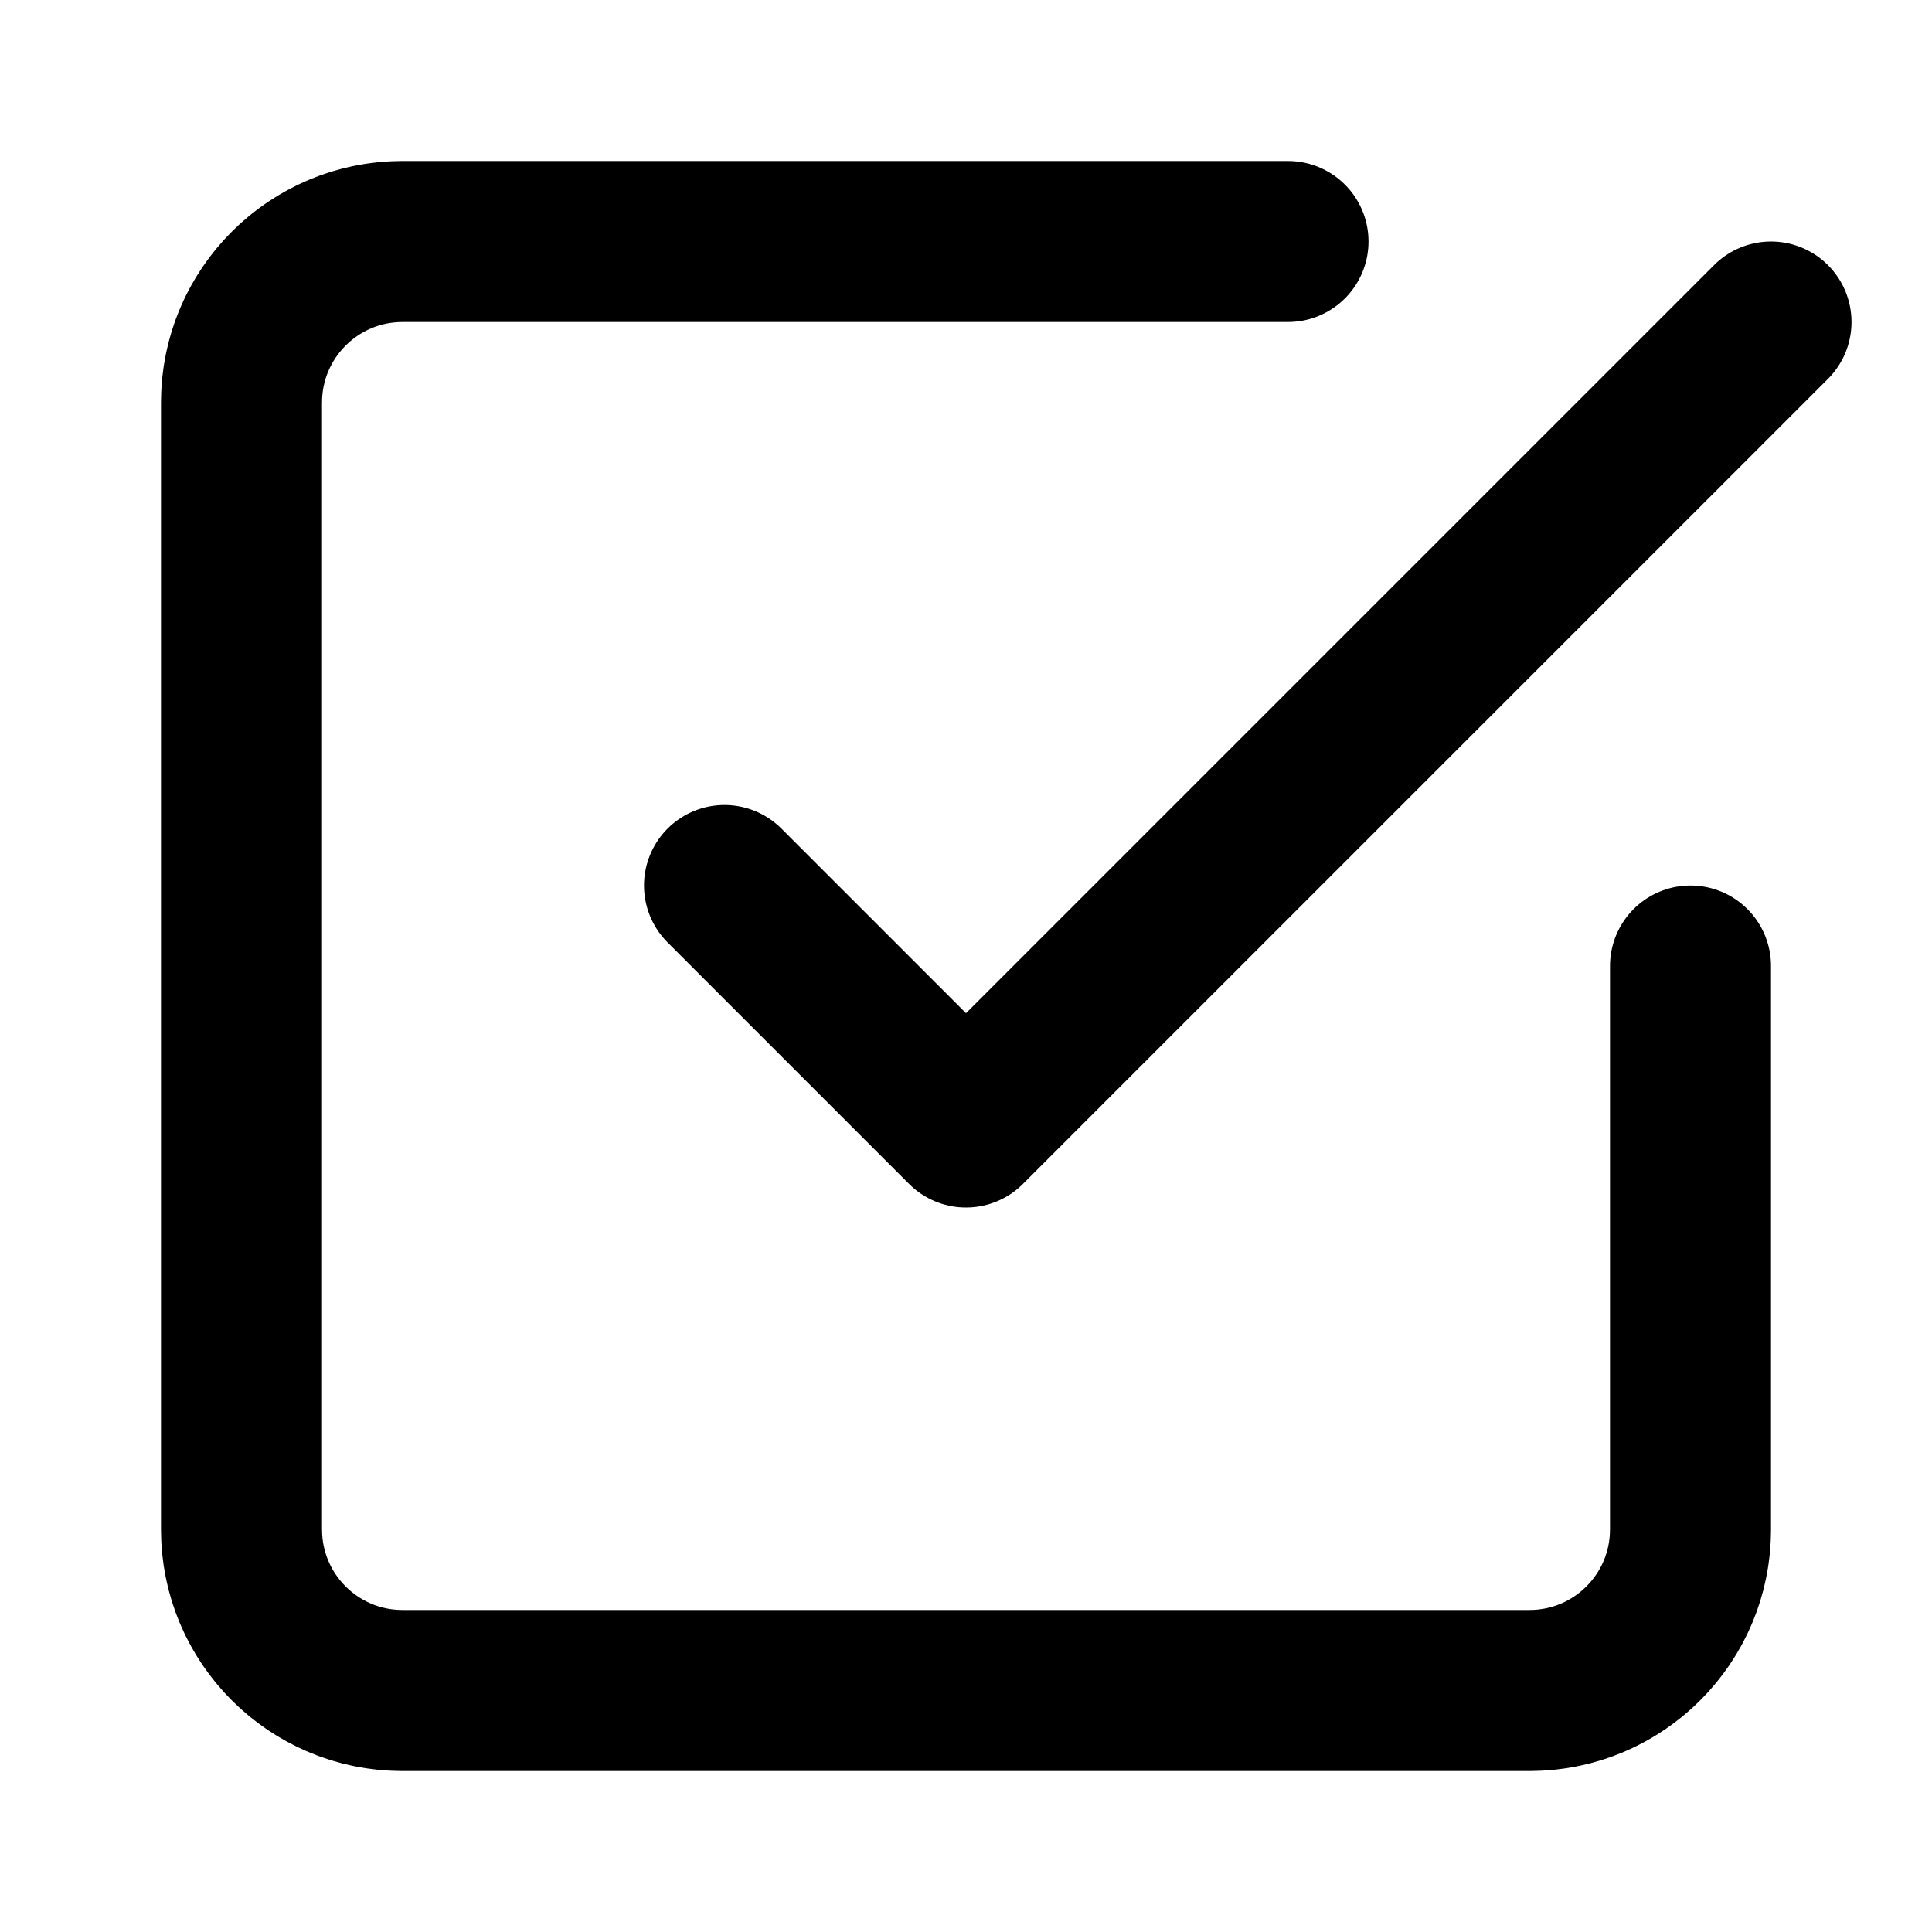
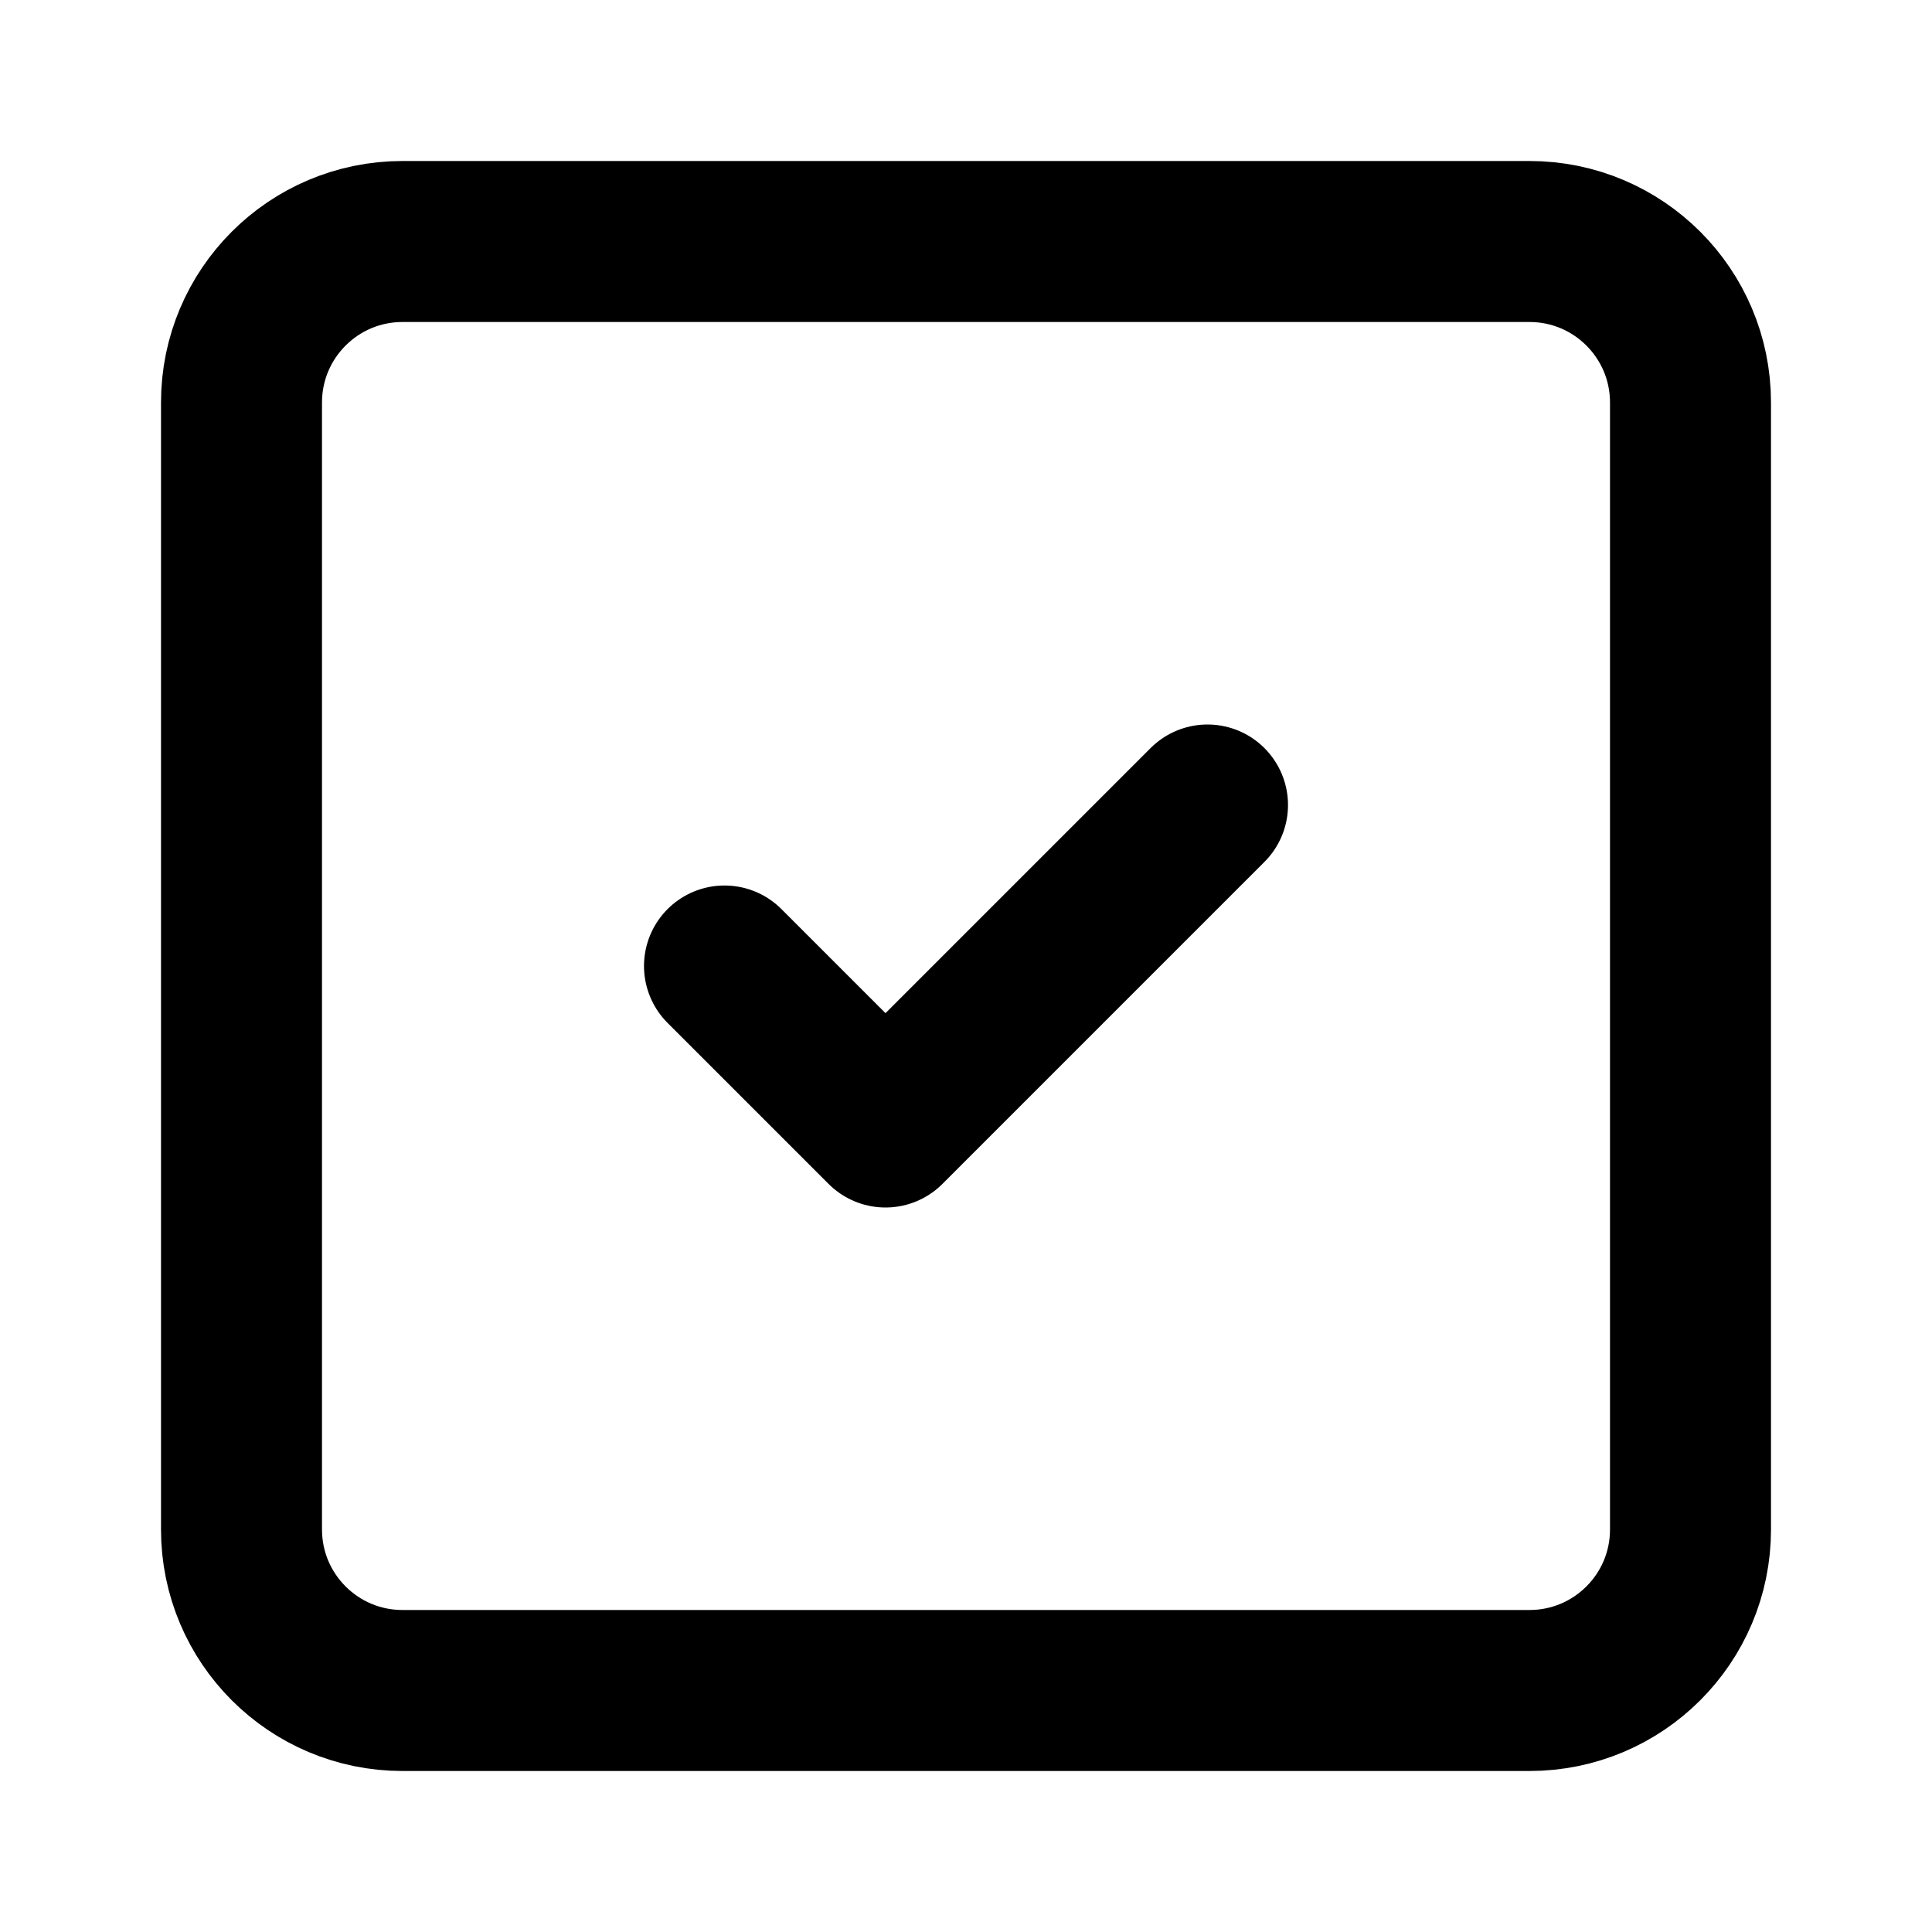
- <svg xmlns="http://www.w3.org/2000/svg" width="24" height="24" viewBox="0 0 24 24" fill="none" stroke="currentColor" stroke-width="2" stroke-linecap="round" stroke-linejoin="round" class="feather feather-check-square">
-   <polyline stroke-dasharray="19" points="9 11 12 14 22 4" />
-   <path stroke-dasharray="56" d="M21 12v7a2 2 0 0 1-2 2H5a2 2 0 0 1-2-2V5a2 2 0 0 1 2-2h11" />
+ <svg xmlns="http://www.w3.org/2000/svg" viewBox="0 0 24 24" fill="none" stroke="currentColor" stroke-width="2" stroke-linecap="round" stroke-linejoin="round">
+   <rect width="18" height="18" x="3" y="3" rx="2" />
+   <path d="m9 12 2 2 4-4" />
</svg>
